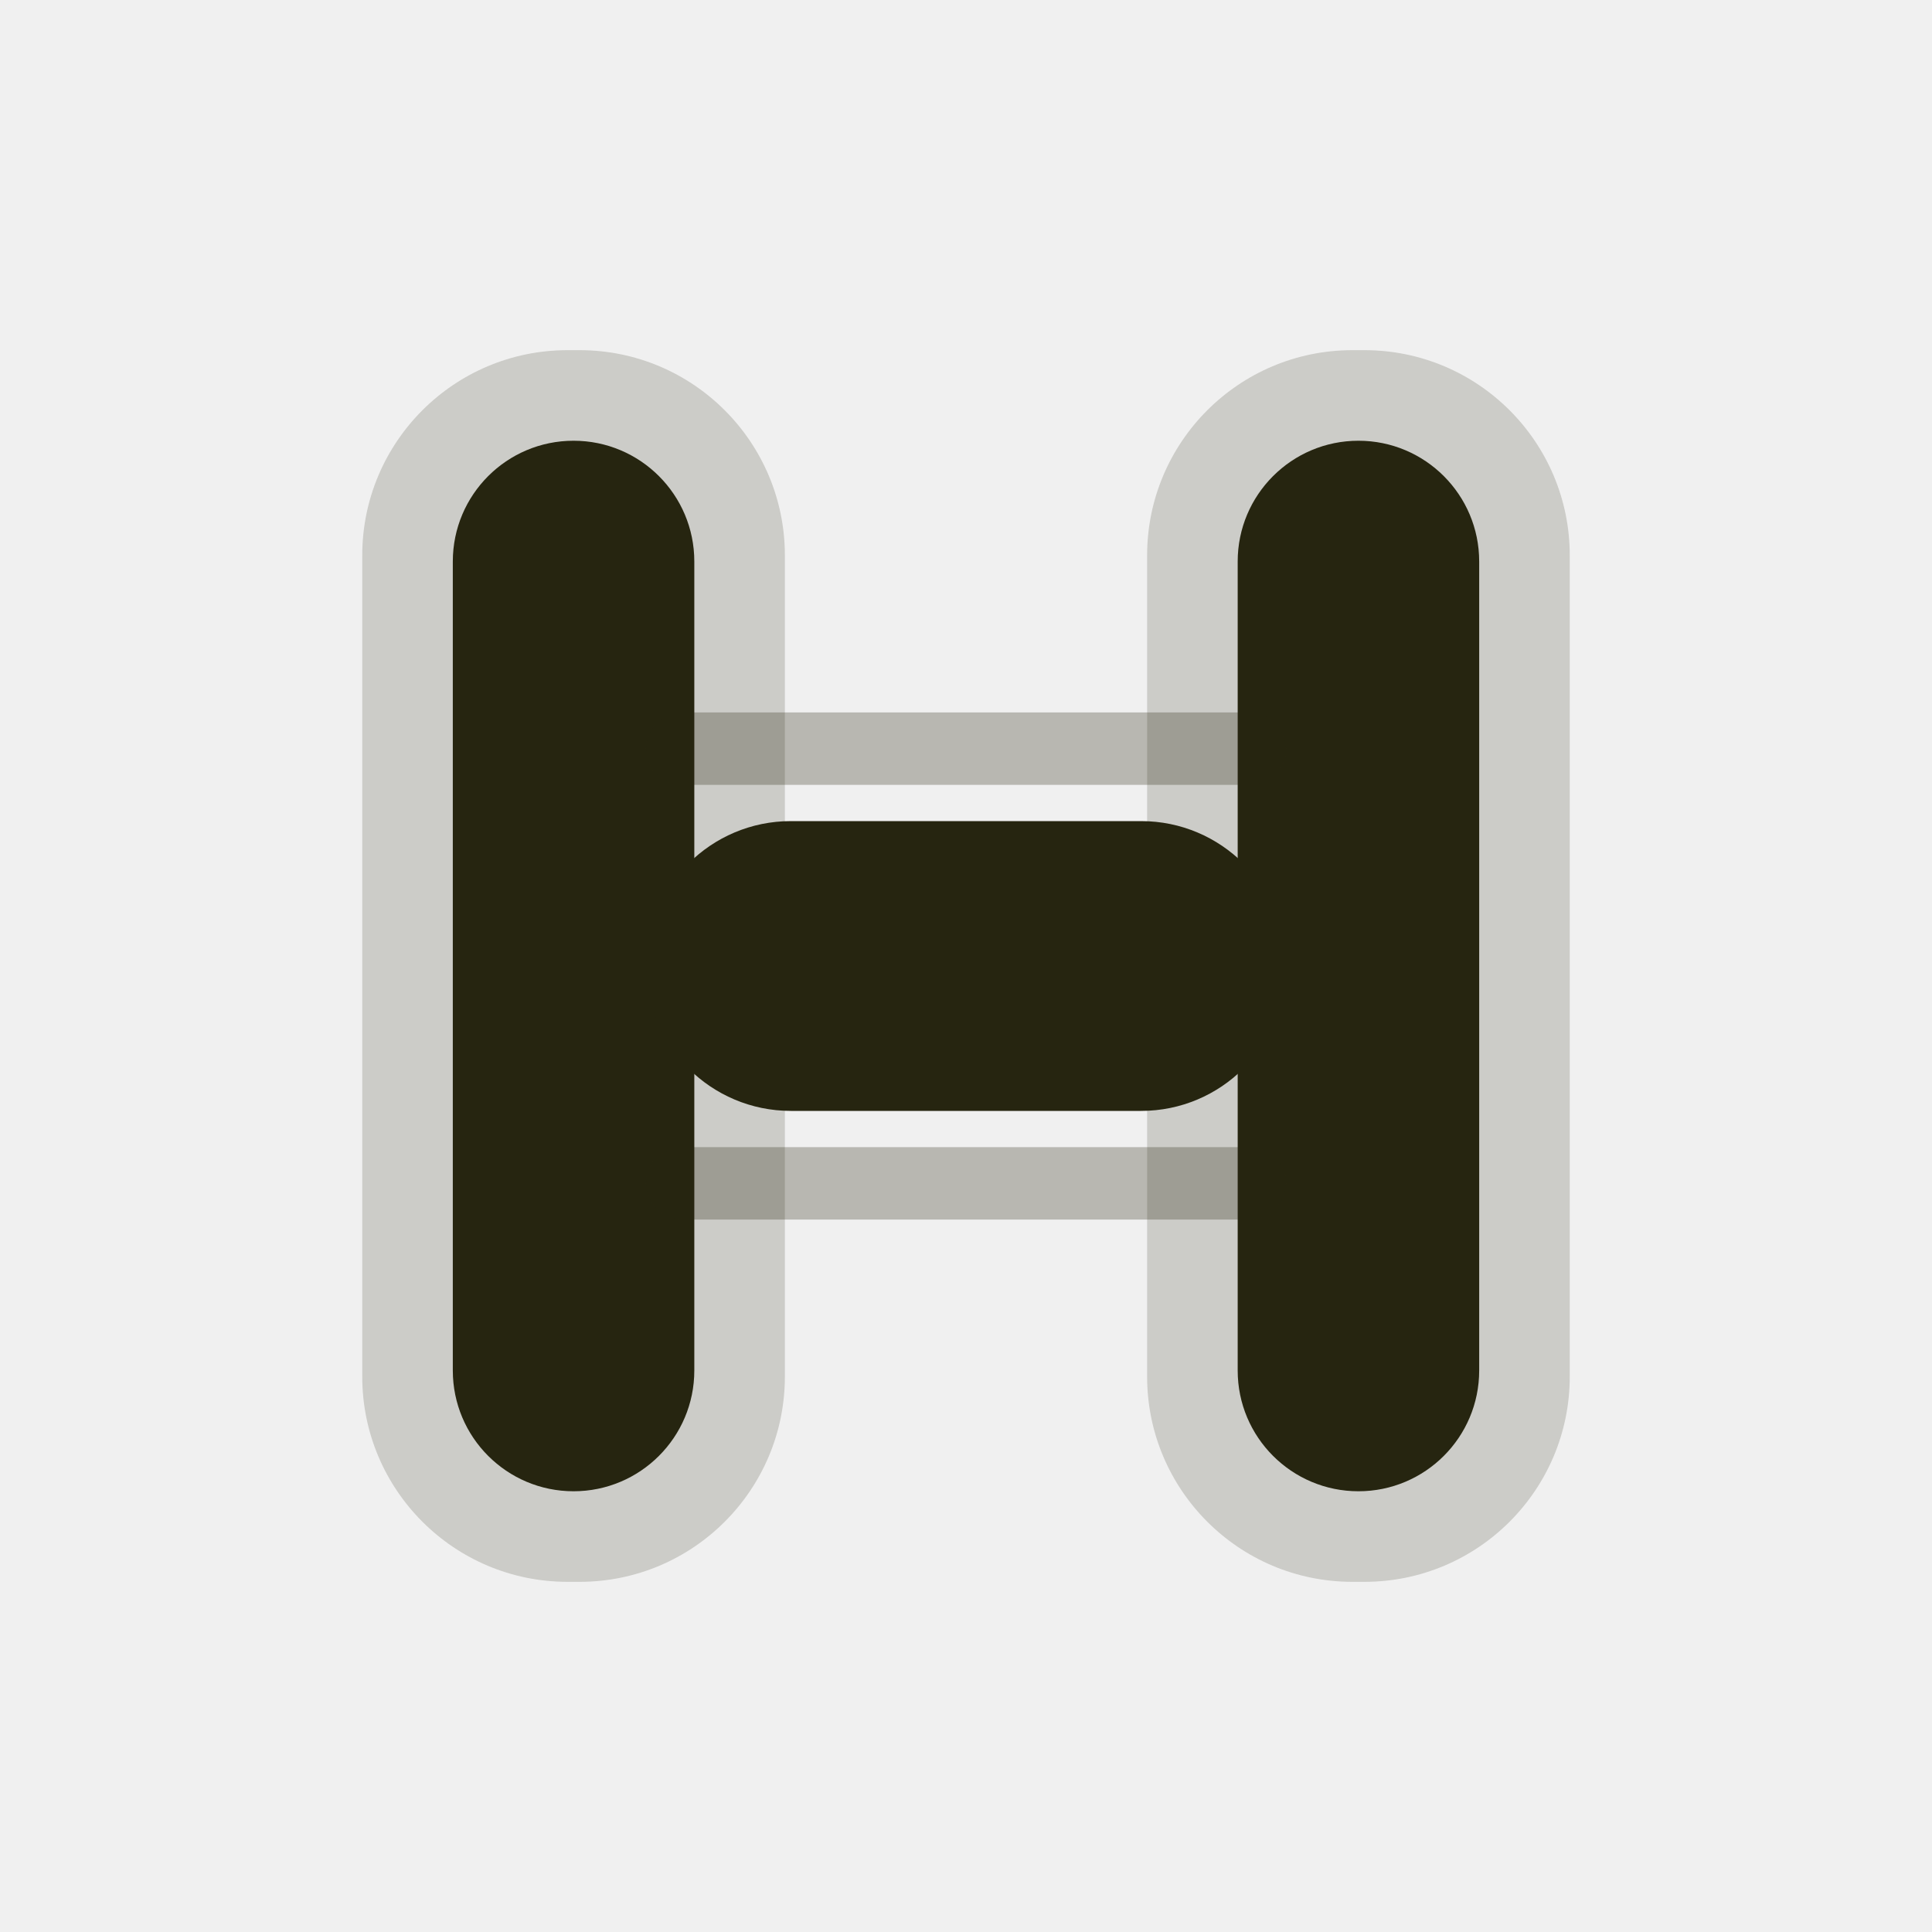
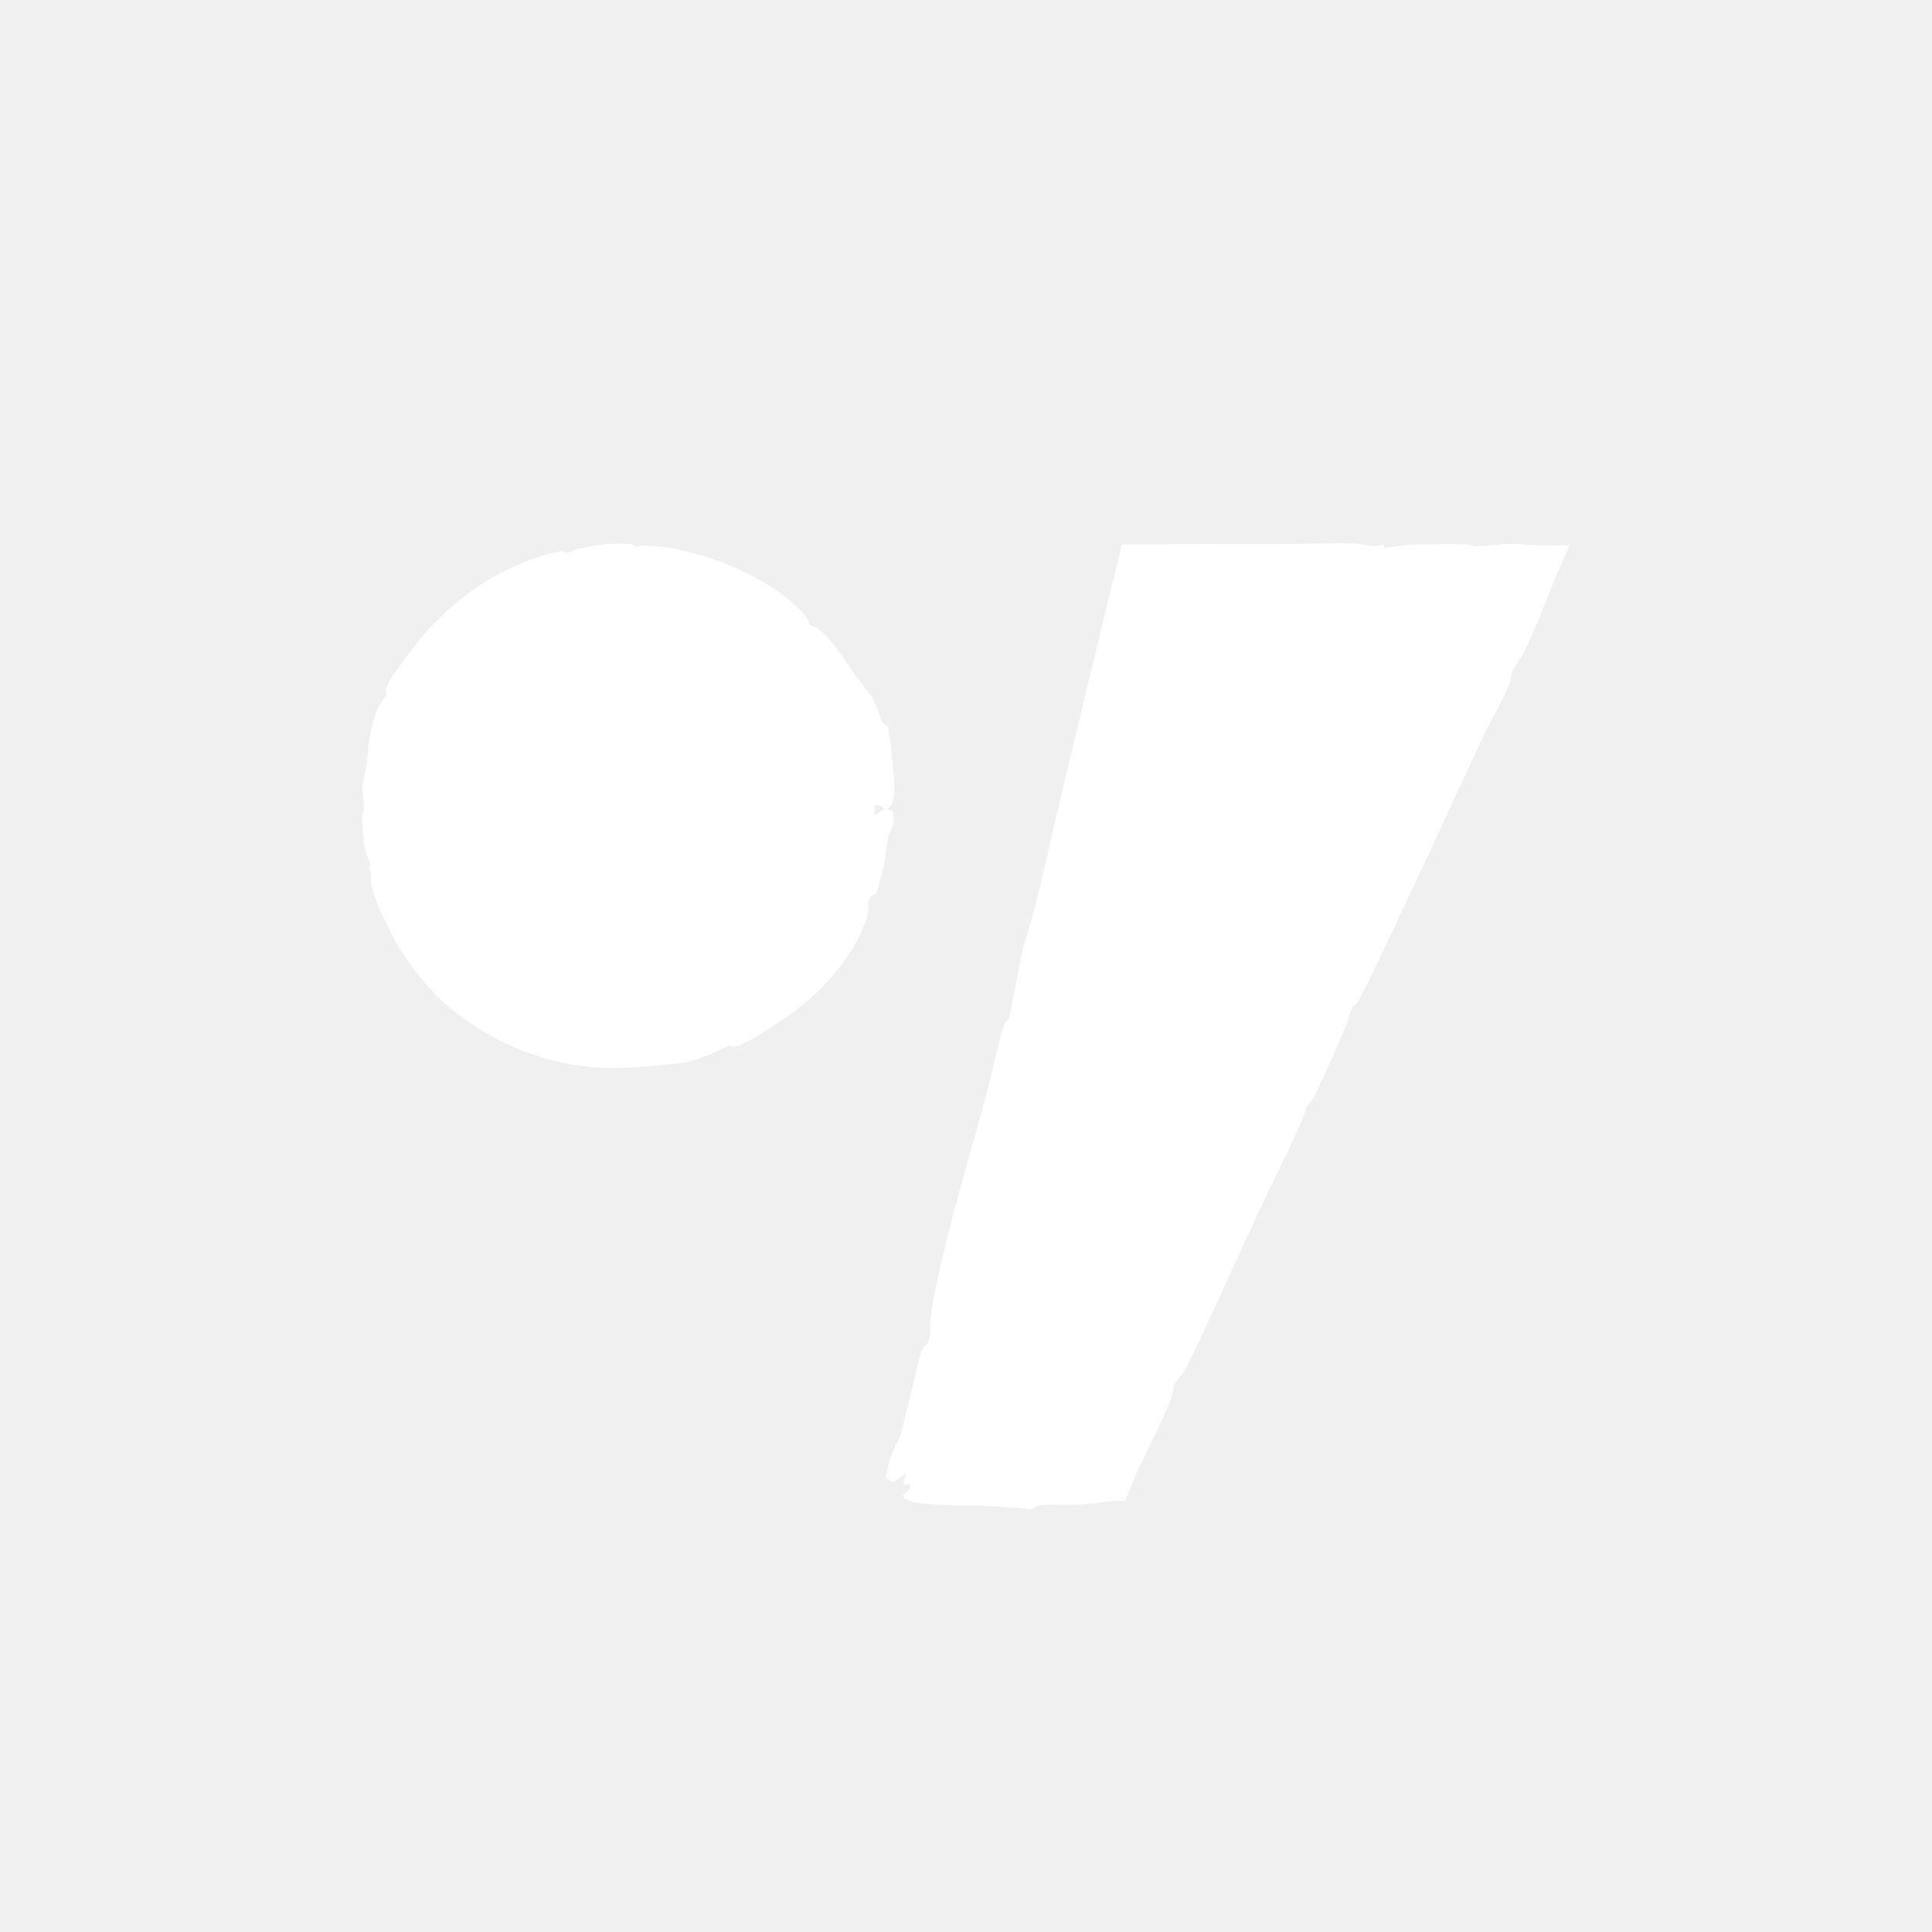
- <svg xmlns="http://www.w3.org/2000/svg" viewBox="0 0 640 640" fill="none">
-   <rect x="120" y="116" width="140" height="408" rx="68" fill="#262510" opacity="0.18" />
-   <rect x="380" y="116" width="140" height="408" rx="68" fill="#262510" opacity="0.18" />
-   <rect x="150" y="146" width="80" height="348" rx="40" fill="#262510" />
-   <rect x="410" y="146" width="80" height="348" rx="40" fill="#262510" />
-   <rect x="214" y="272" width="212" height="96" rx="48" fill="#262510" />
-   <rect x="214" y="236" width="212" height="24" rx="12" fill="#262510" opacity="0.28" />
-   <rect x="214" y="380" width="212" height="24" rx="12" fill="#262510" opacity="0.28" />
+ <svg xmlns="http://www.w3.org/2000/svg" width="640" height="640" viewBox="0 0 640 640" fill="none">
+   <path d="M449.066 180.115C452.489 180.257 453.93 181.4 458.424 180.551C458.471 180.854 458.508 181.167 458.554 181.471C462.478 181.099 465 180.397 469.396 180.325C473.1 180.266 482.904 180.223 486.188 180.341C487.884 180.4 487.271 180.971 488.845 180.97C491.558 180.96 497.35 180.164 501.089 180.163C504.101 180.164 508.962 180.695 511.832 180.744L520 180.599L516.625 188.169C516.471 188.485 516.328 188.779 516.218 189.041C512.592 197.619 509.211 207.232 504.773 216.11C503.546 218.559 501.37 221.438 501.023 222.228C500.358 223.757 500.803 224.516 500.42 225.569C498.432 230.949 493.857 238.678 491.454 243.744C483.623 260.249 475.729 277.923 467.912 294.347C462.974 304.725 455.017 322.088 450.028 331.472C448.954 333.492 448.476 332.608 447.664 334.346C446.766 336.27 446.77 337.542 446.392 338.462C443.756 344.833 437.812 358.848 434.557 364.514C433.936 365.591 432.978 366.15 432.665 366.822C432.51 367.167 432.534 368.115 432.079 369.195C428.028 378.785 424.593 385.568 420.145 394.747C411.628 412.33 402.774 433.168 393.702 451.581C391.731 455.579 389.307 457.84 389.039 458.424C388.478 459.685 388.859 460.845 387.865 463.461C384.551 472.158 378.458 483.125 375.1 491.304C374.755 492.144 374.411 493.068 374.073 494.032L372.687 497.132L369.052 497.212C365.141 497.596 360.626 498.287 357.199 498.471C353.731 498.655 345.574 498.253 344.043 498.713C343.116 498.994 342.676 499.875 341.565 499.989C340.536 500.084 339.076 499.549 337.864 499.52C332.784 499.396 330.887 499.037 326.289 498.826C319.454 498.514 299.194 499.207 299.194 495.485C299.193 495.451 299.19 495.406 299.194 495.372C299.281 494.667 300.989 493.893 301.248 493.096C301.314 492.884 301.367 492.38 301.427 491.74H299.21L300.107 488.125C298.474 489.315 296.613 490.658 295.835 490.836C294.993 491.014 294.379 489.386 293.423 489.706C294.357 483.206 295.755 480.716 298.216 475.857C300.563 466.334 302.911 456.794 305.258 447.271C305.928 446.518 306.611 445.764 307.28 445.011C308.717 441.492 307.945 439.652 308.177 437.618C310.393 418.13 321.707 381.496 327.218 360.801C328.406 356.337 331.466 341.625 332.973 338.736C333.365 337.994 334.116 337.941 334.359 337.106C335.846 329.448 337.34 321.778 338.826 314.121C343.819 298.853 346.971 282.569 350.743 266.875C357.375 239.285 363.923 211.858 370.617 184.618L371.578 180.421L376.143 180.325C391.411 180.241 406.649 180.217 421.84 180.276C430.219 180.31 440.861 179.772 449.066 180.115Z" fill="white" />
+   <path d="M209.119 180.34C209.907 180.462 210.463 181.087 210.929 181.115C211.163 181.124 211.743 180.732 212.494 180.727C219.157 180.748 224.044 181.707 230.378 183.439C242.504 186.659 256.258 193.171 265.593 202.567C267.476 204.423 268.02 206.504 268.315 207.038C268.963 207.579 269.926 207.42 271.299 208.523C276.01 212.271 280.292 219.211 283.493 223.889C285.12 226.175 287.862 229.17 289.216 231.669C290.351 233.638 291.78 238.74 292.492 239.579C292.943 240.066 293.891 240.079 294.221 240.741C294.513 241.363 294.257 242.436 294.433 243.211C295.16 246.46 295.06 247.748 295.394 250.7C296.127 255.056 297.429 268.042 293.52 267.988C293.486 267.988 293.439 267.99 293.405 267.988C292.694 267.933 291.899 266.888 291.09 266.745C290.87 266.708 290.354 266.676 289.705 266.648C289.711 267.093 289.737 267.539 289.737 267.988C289.737 268.733 289.689 269.477 289.672 270.215C290.98 269.308 292.48 268.265 293.193 268.02C293.969 267.772 294.98 268.698 295.835 268.359C296.476 272.547 295.601 274.346 294.09 277.576C293.513 283.762 292.268 289.929 290.324 295.896C289.703 296.291 289.076 296.685 288.449 297.058C287.147 299.09 287.864 300.439 287.618 301.739C286.167 310.036 278.363 321.91 269.261 329.938C264.66 334.156 259.811 337.556 255.876 340.027C253.475 341.741 245.149 346.81 242.899 346.79C242.341 346.81 241.919 346.21 241.399 346.386C236.987 348.642 232.321 350.503 227.525 351.955C220.597 352.668 213.674 353.487 206.707 353.731C203.33 353.848 199.922 353.819 196.566 353.521C177.356 352.009 158.717 343.286 145.017 330.229L144.854 330.051C138.792 323.89 133.516 316.825 129.561 309.084C127.092 304.348 124.091 298.139 123.057 292.974C122.624 290.819 123.521 289.688 122.095 287.083C122.391 286.993 122.694 286.898 122.991 286.808C122.142 284.474 121.17 283.01 120.742 280.255C120.336 277.931 119.89 271.76 120.024 269.699C120.071 268.638 120.65 269.01 120.644 268.02V267.988C120.608 266.283 119.922 262.662 120.106 260.32C120.247 258.182 121.327 254.691 121.491 253.057C122.01 247.187 122.636 240.508 125.225 234.559C125.932 232.915 127.539 231.111 127.752 230.604C128.157 229.606 127.631 228.998 127.866 228.296C129.04 224.697 132.793 220.096 134.941 217.191C137.849 213.151 141.133 209.242 144.723 205.633C149.622 200.699 155.109 196.177 160.961 192.607C167.209 188.528 178.855 183.576 185.757 182.696C187.224 182.471 187.033 183.318 188.219 183.068C189.546 182.789 190.189 182.132 190.811 181.97C194.413 181 201.905 179.852 206.707 180.114C207.629 180.151 208.451 180.237 209.119 180.34Z" fill="white" />
</svg>
